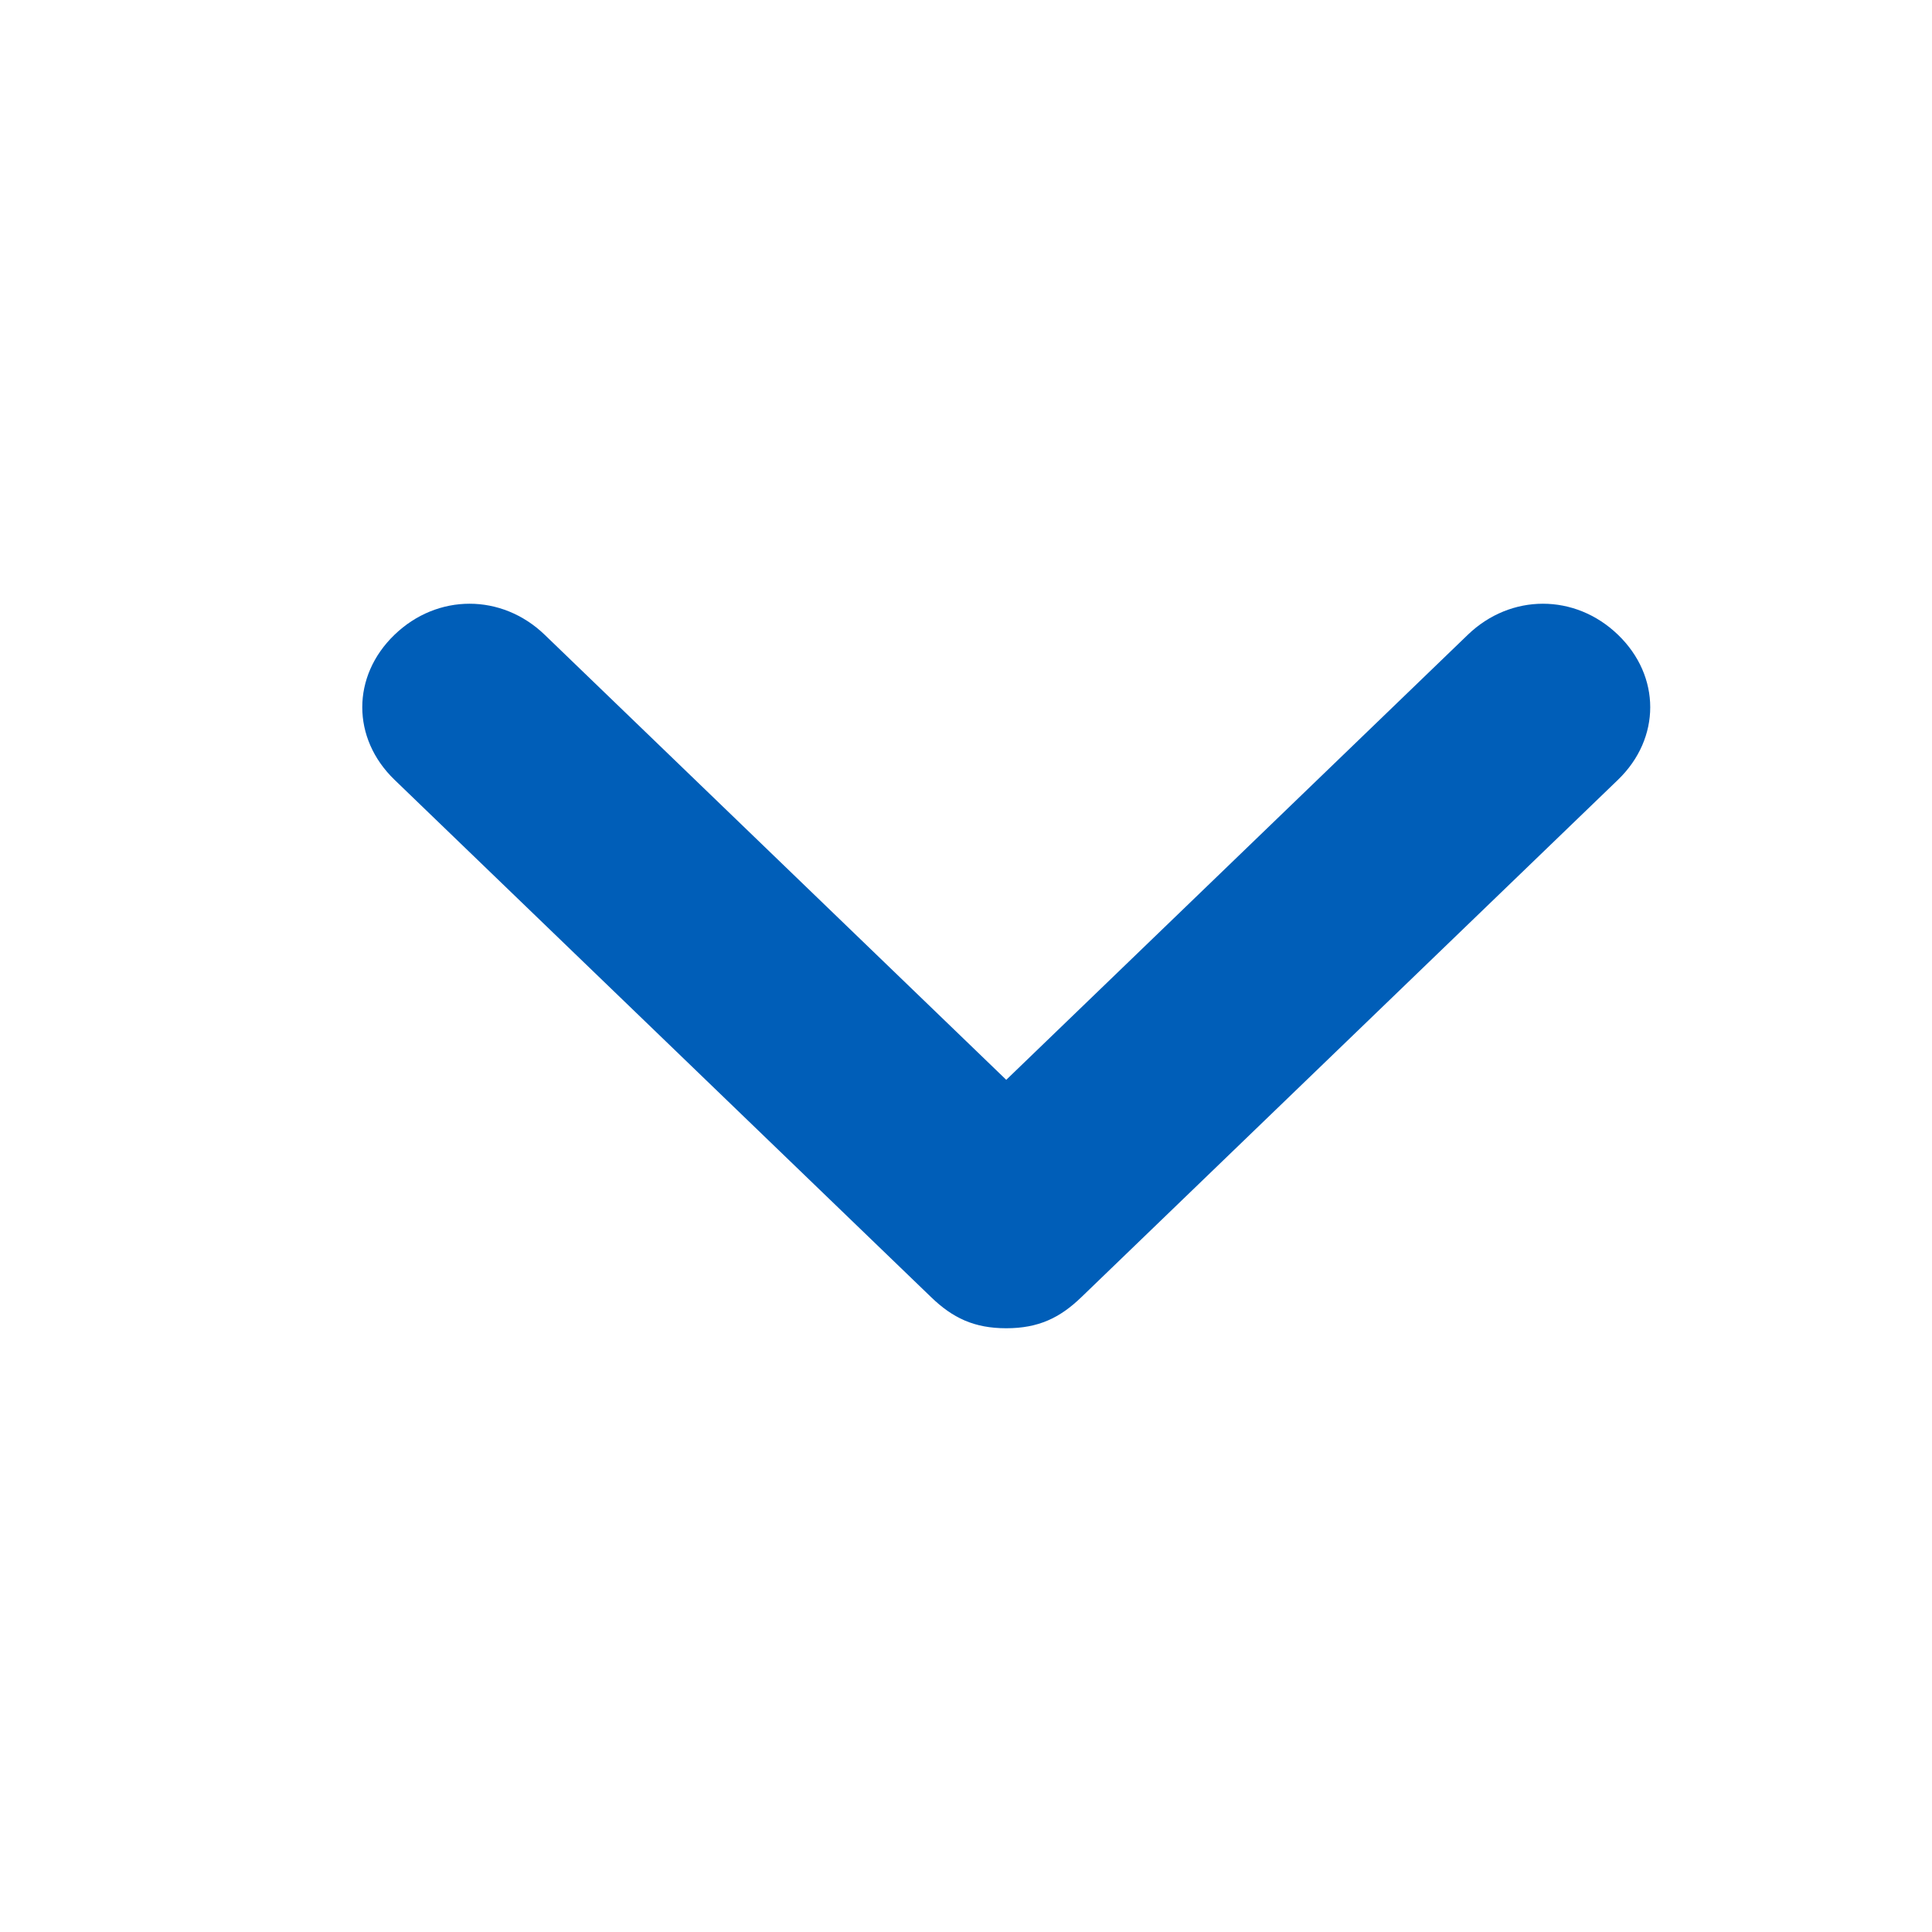
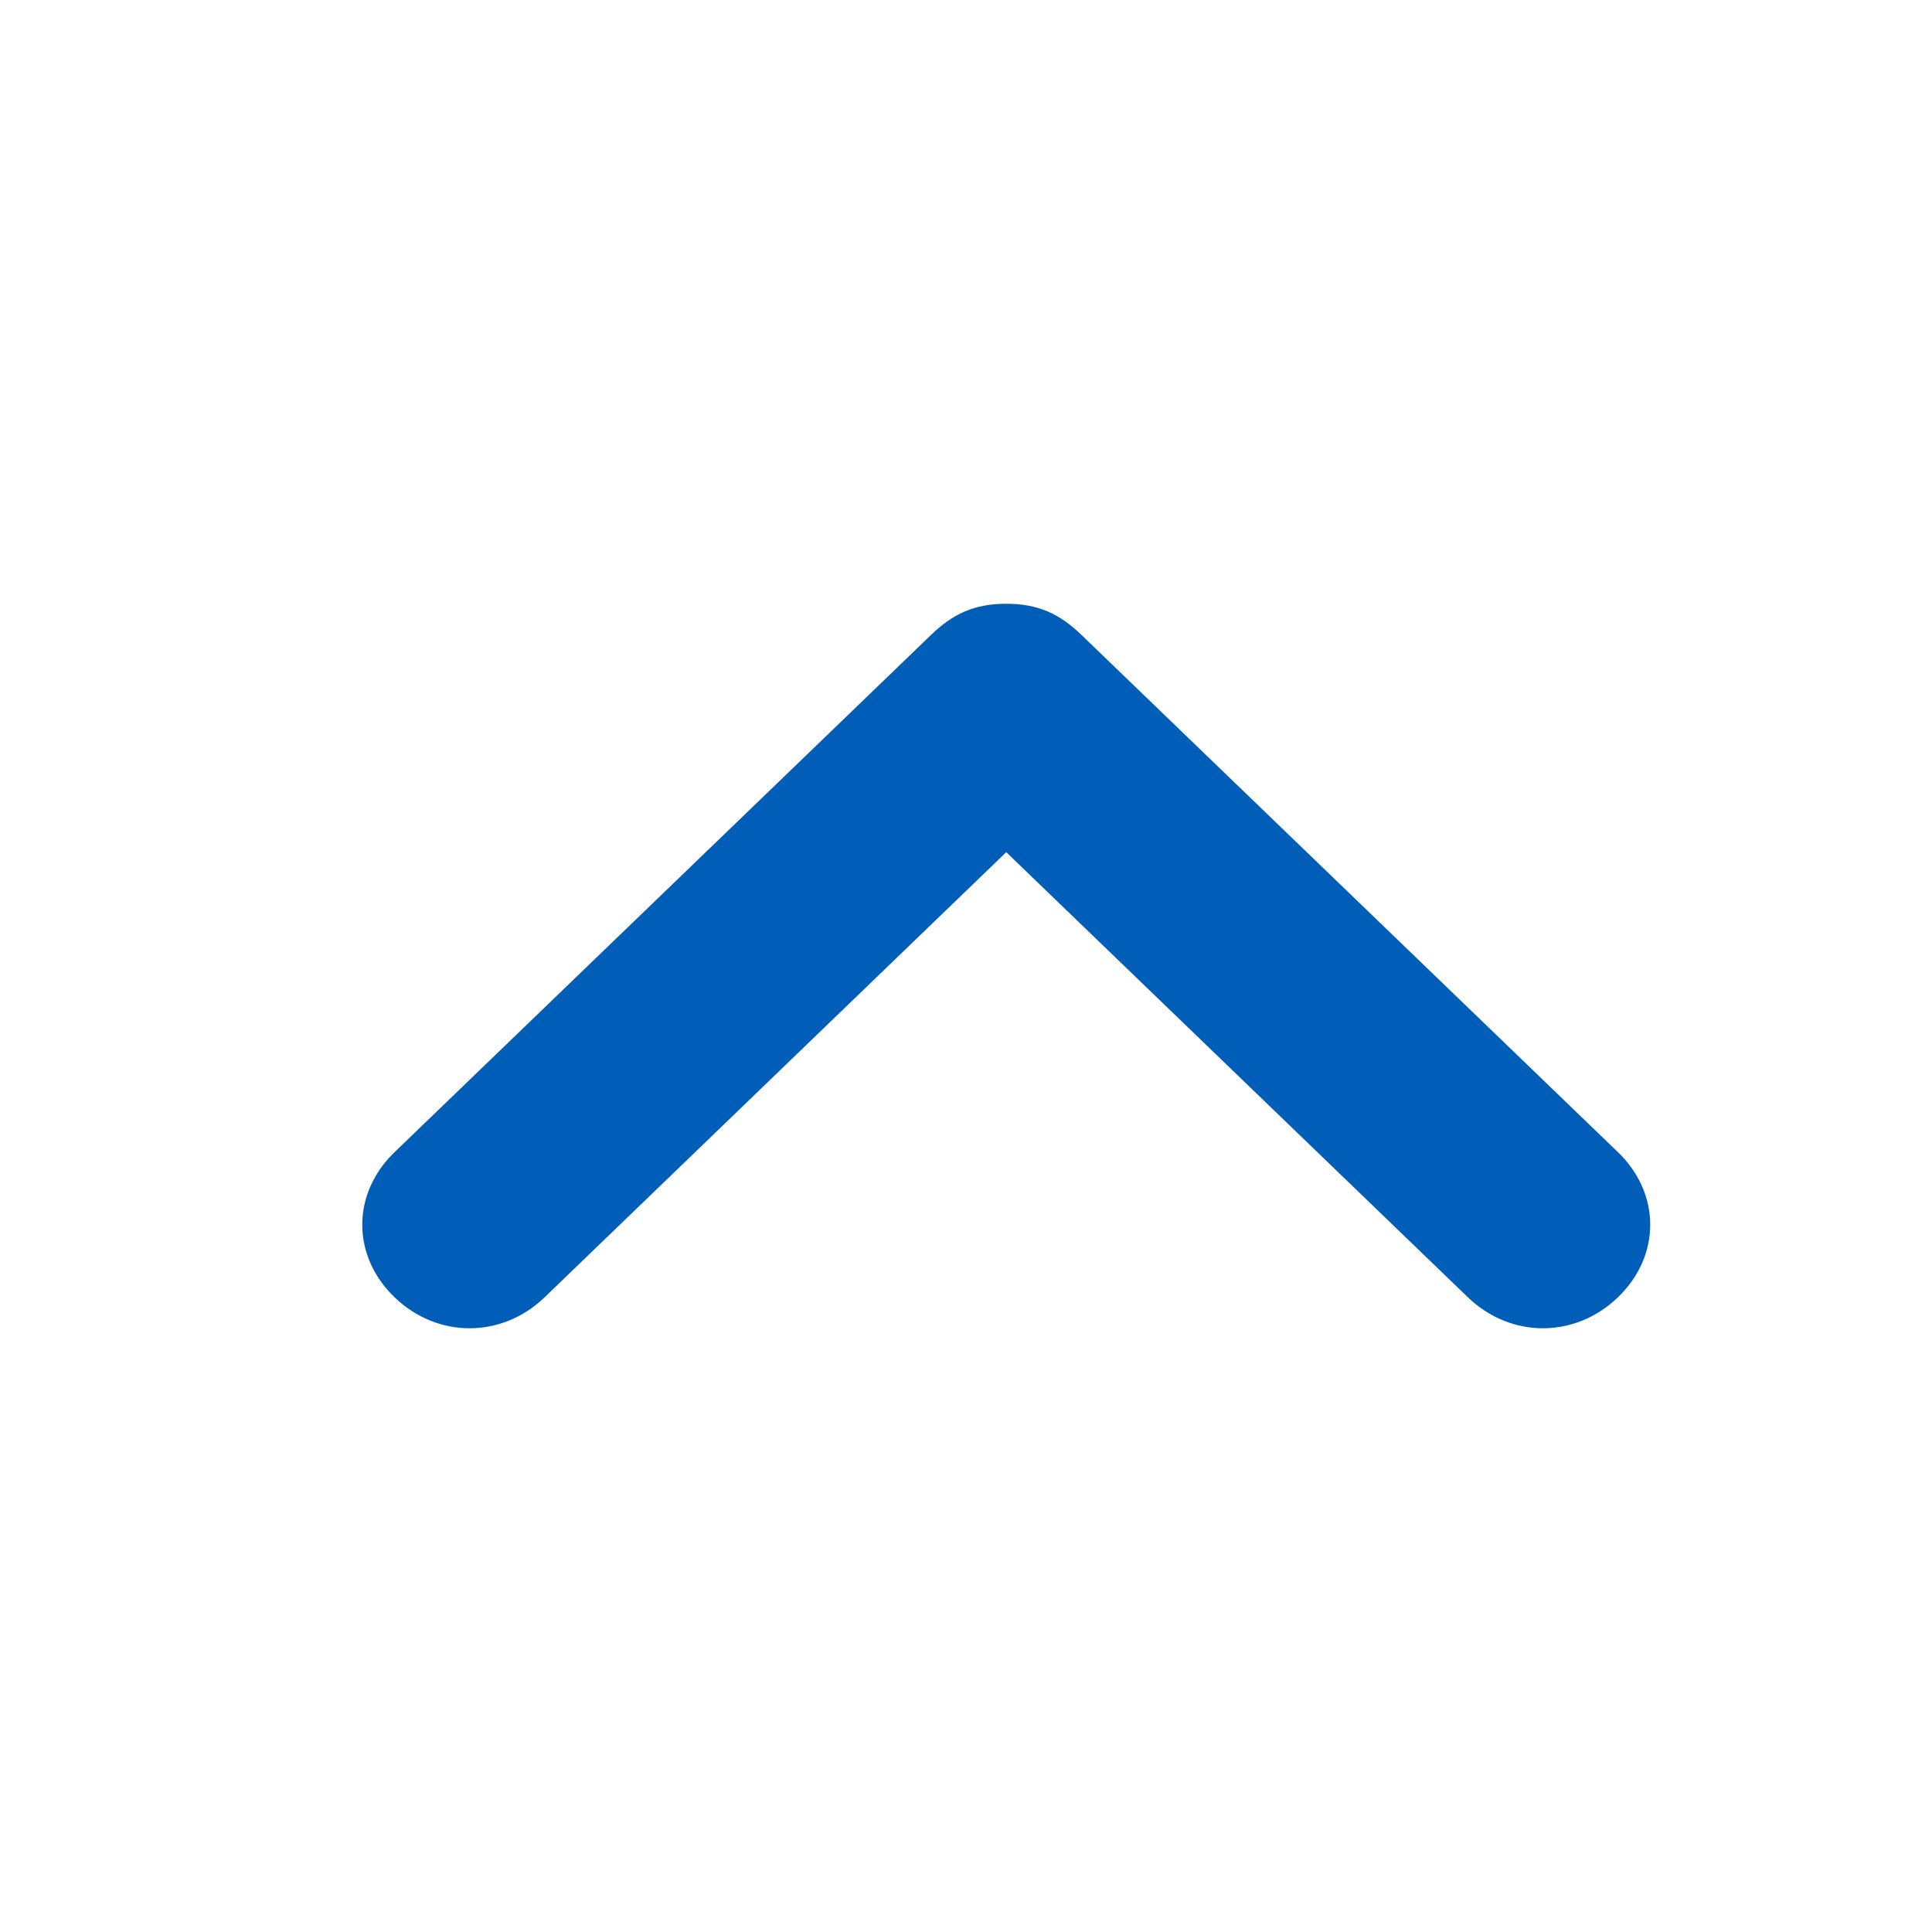
<svg xmlns="http://www.w3.org/2000/svg" width="24" height="24" viewBox="0 0 24 24" fill="none">
-   <path fill-rule="evenodd" clip-rule="evenodd" d="M12.5 16.5C12.9 16.5 13.167 16.371 13.433 16.114L20.1 9.686C20.633 9.171 20.633 8.4 20.1 7.886C19.567 7.371 18.767 7.371 18.233 7.886L12.5 13.414L6.767 7.886C6.233 7.371 5.433 7.371 4.9 7.886C4.367 8.4 4.367 9.171 4.9 9.686L11.567 16.114C11.833 16.371 12.1 16.5 12.5 16.5V16.5Z" fill="#005EB8" />
+   <path fill-rule="evenodd" clip-rule="evenodd" d="M12.5 7.5C12.9 7.5 13.167 7.629 13.433 7.886L20.1 14.314C20.633 14.829 20.633 15.6 20.1 16.114C19.567 16.629 18.767 16.629 18.233 16.114L12.5 10.586L6.767 16.114C6.233 16.629 5.433 16.629 4.9 16.114C4.367 15.6 4.367 14.829 4.9 14.314L11.567 7.886C11.833 7.629 12.1 7.5 12.5 7.5V7.5Z" fill="#005EB8" />
</svg>
